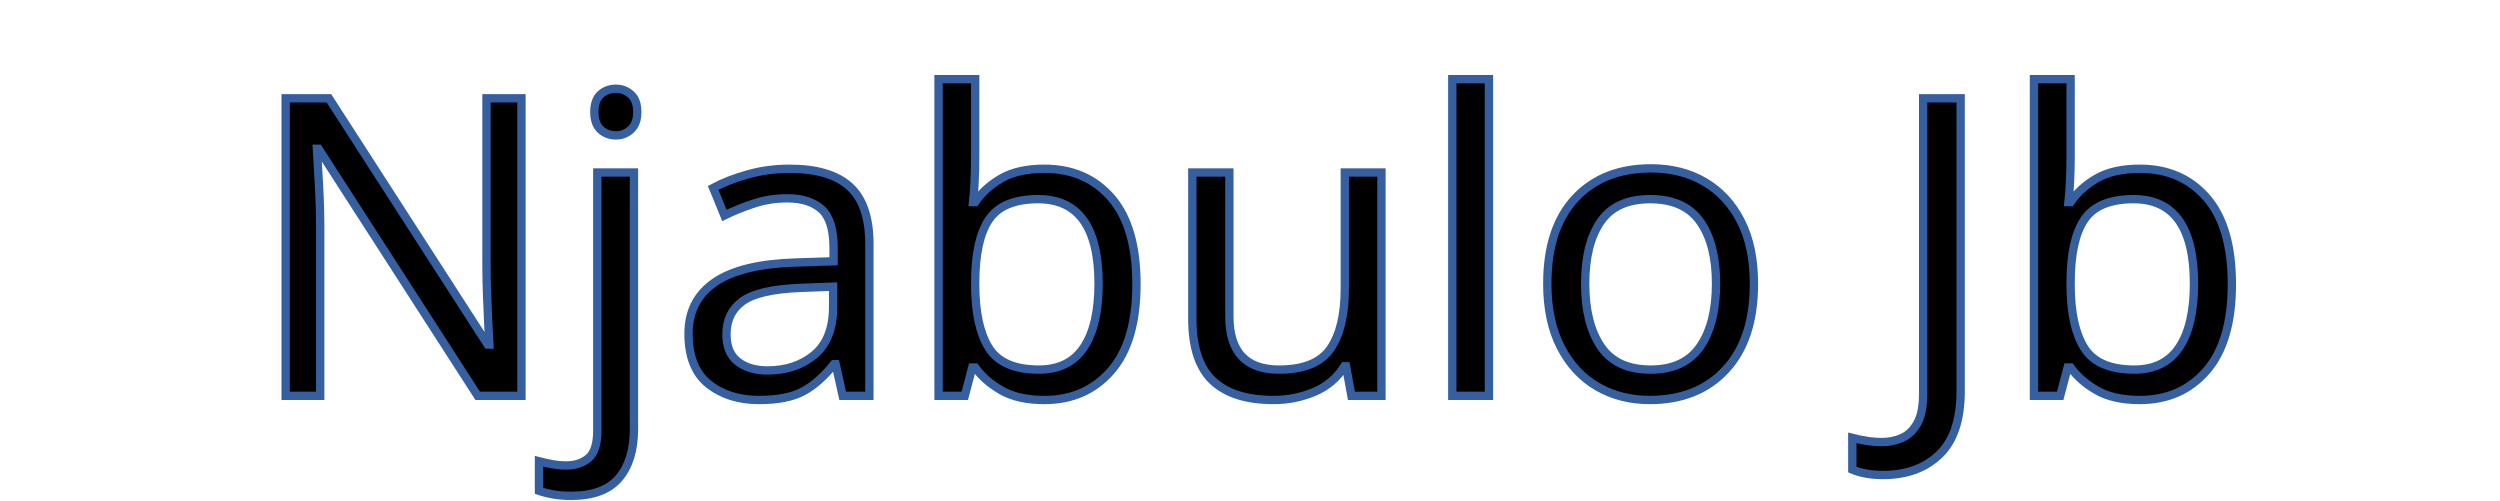
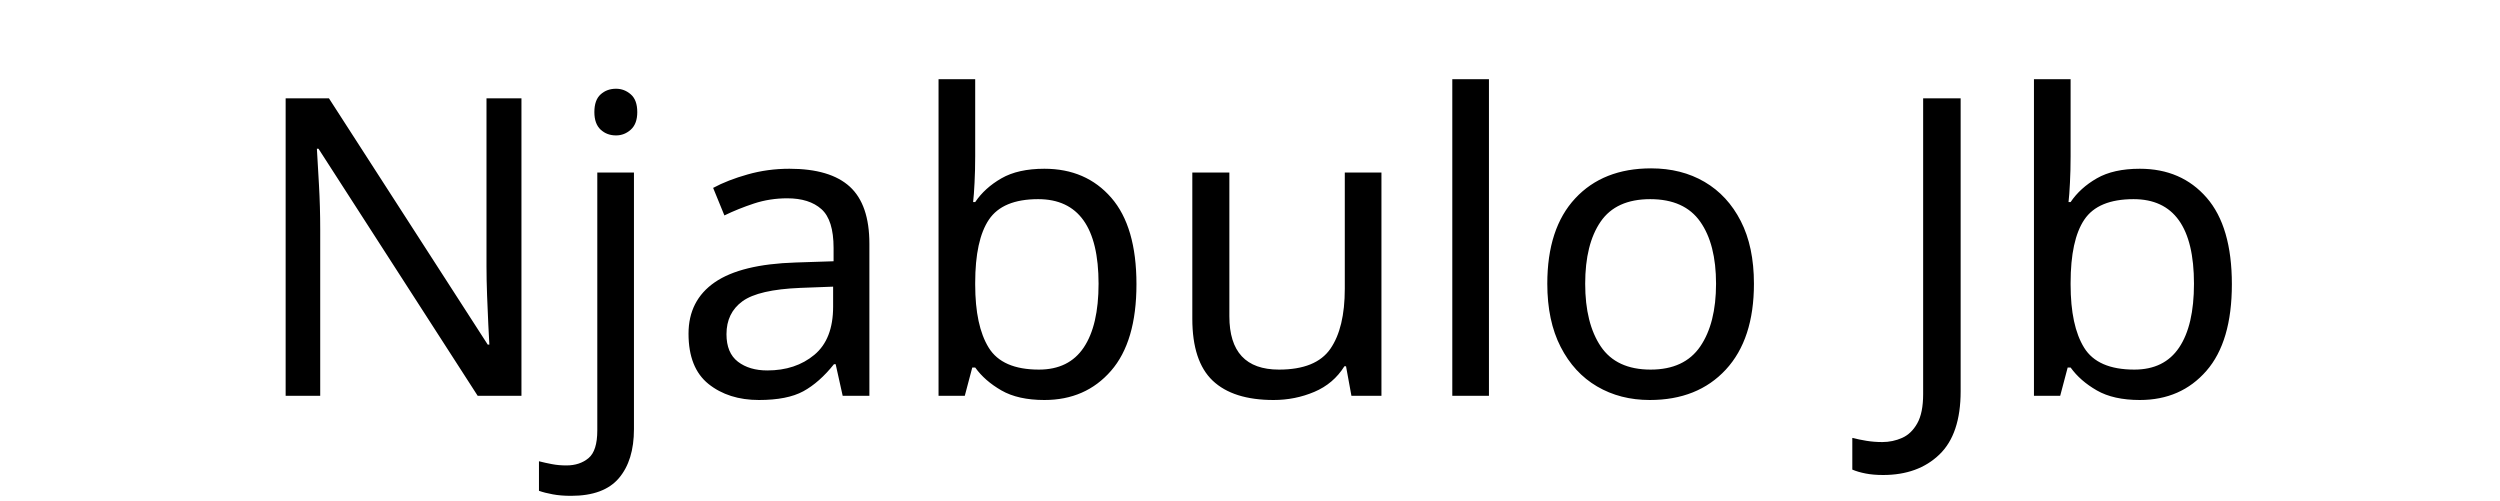
<svg xmlns="http://www.w3.org/2000/svg" viewBox="0 0 600 120" width="600" height="120">
  <style>
    svg {
      font-family: "Russo One", sans-serif;
      width: 100%;
      height: 100%;
    }
    svg text {
      animation: stroke 5s infinite alternate;
      stroke-width: 2;
-       stroke: #365FA0;
      font-size: 100px;
    }
    @keyframes stroke {
      0% {
        fill: rgba(72, 138, 204, 0);
-         stroke: rgba(54, 95, 160, 1);
+         stroke: #FF69B4; /* Hot Pink */
        stroke-dashoffset: 25%;
        stroke-dasharray: 0 50%;
        stroke-width: 2;
      }
-       70% {
+       20% {
        fill: rgba(72, 138, 204, 0);
-         stroke: rgba(54, 95, 160, 1);
+         stroke: #33CC33; /* Lime Green */
+       }
+       40% {
+         fill: rgba(72, 138, 204, 0);
+         stroke: #6666FF; /* Blue */
+       }
+       60% {
+         fill: rgba(72, 138, 204, 0);
+         stroke: #FF9900; /* Orange */
      }
      80% {
        fill: rgba(72, 138, 204, 0);
-         stroke: rgba(54, 95, 160, 1);
+         stroke: #CC33CC; /* Purple */
        stroke-width: 3;
      }
      100% {
        fill: rgba(72, 138, 204, 1);
-         stroke: rgba(54, 95, 160, 0);
+         stroke: #FF0000; /* Red */
        stroke-dashoffset: -25%;
        stroke-dasharray: 50% 0;
        stroke-width: 0;
      }
    }
  </style>
  <text x="50%" y="50%" dy=".35em" text-anchor="middle">Njabulo Jb</text>
</svg>
